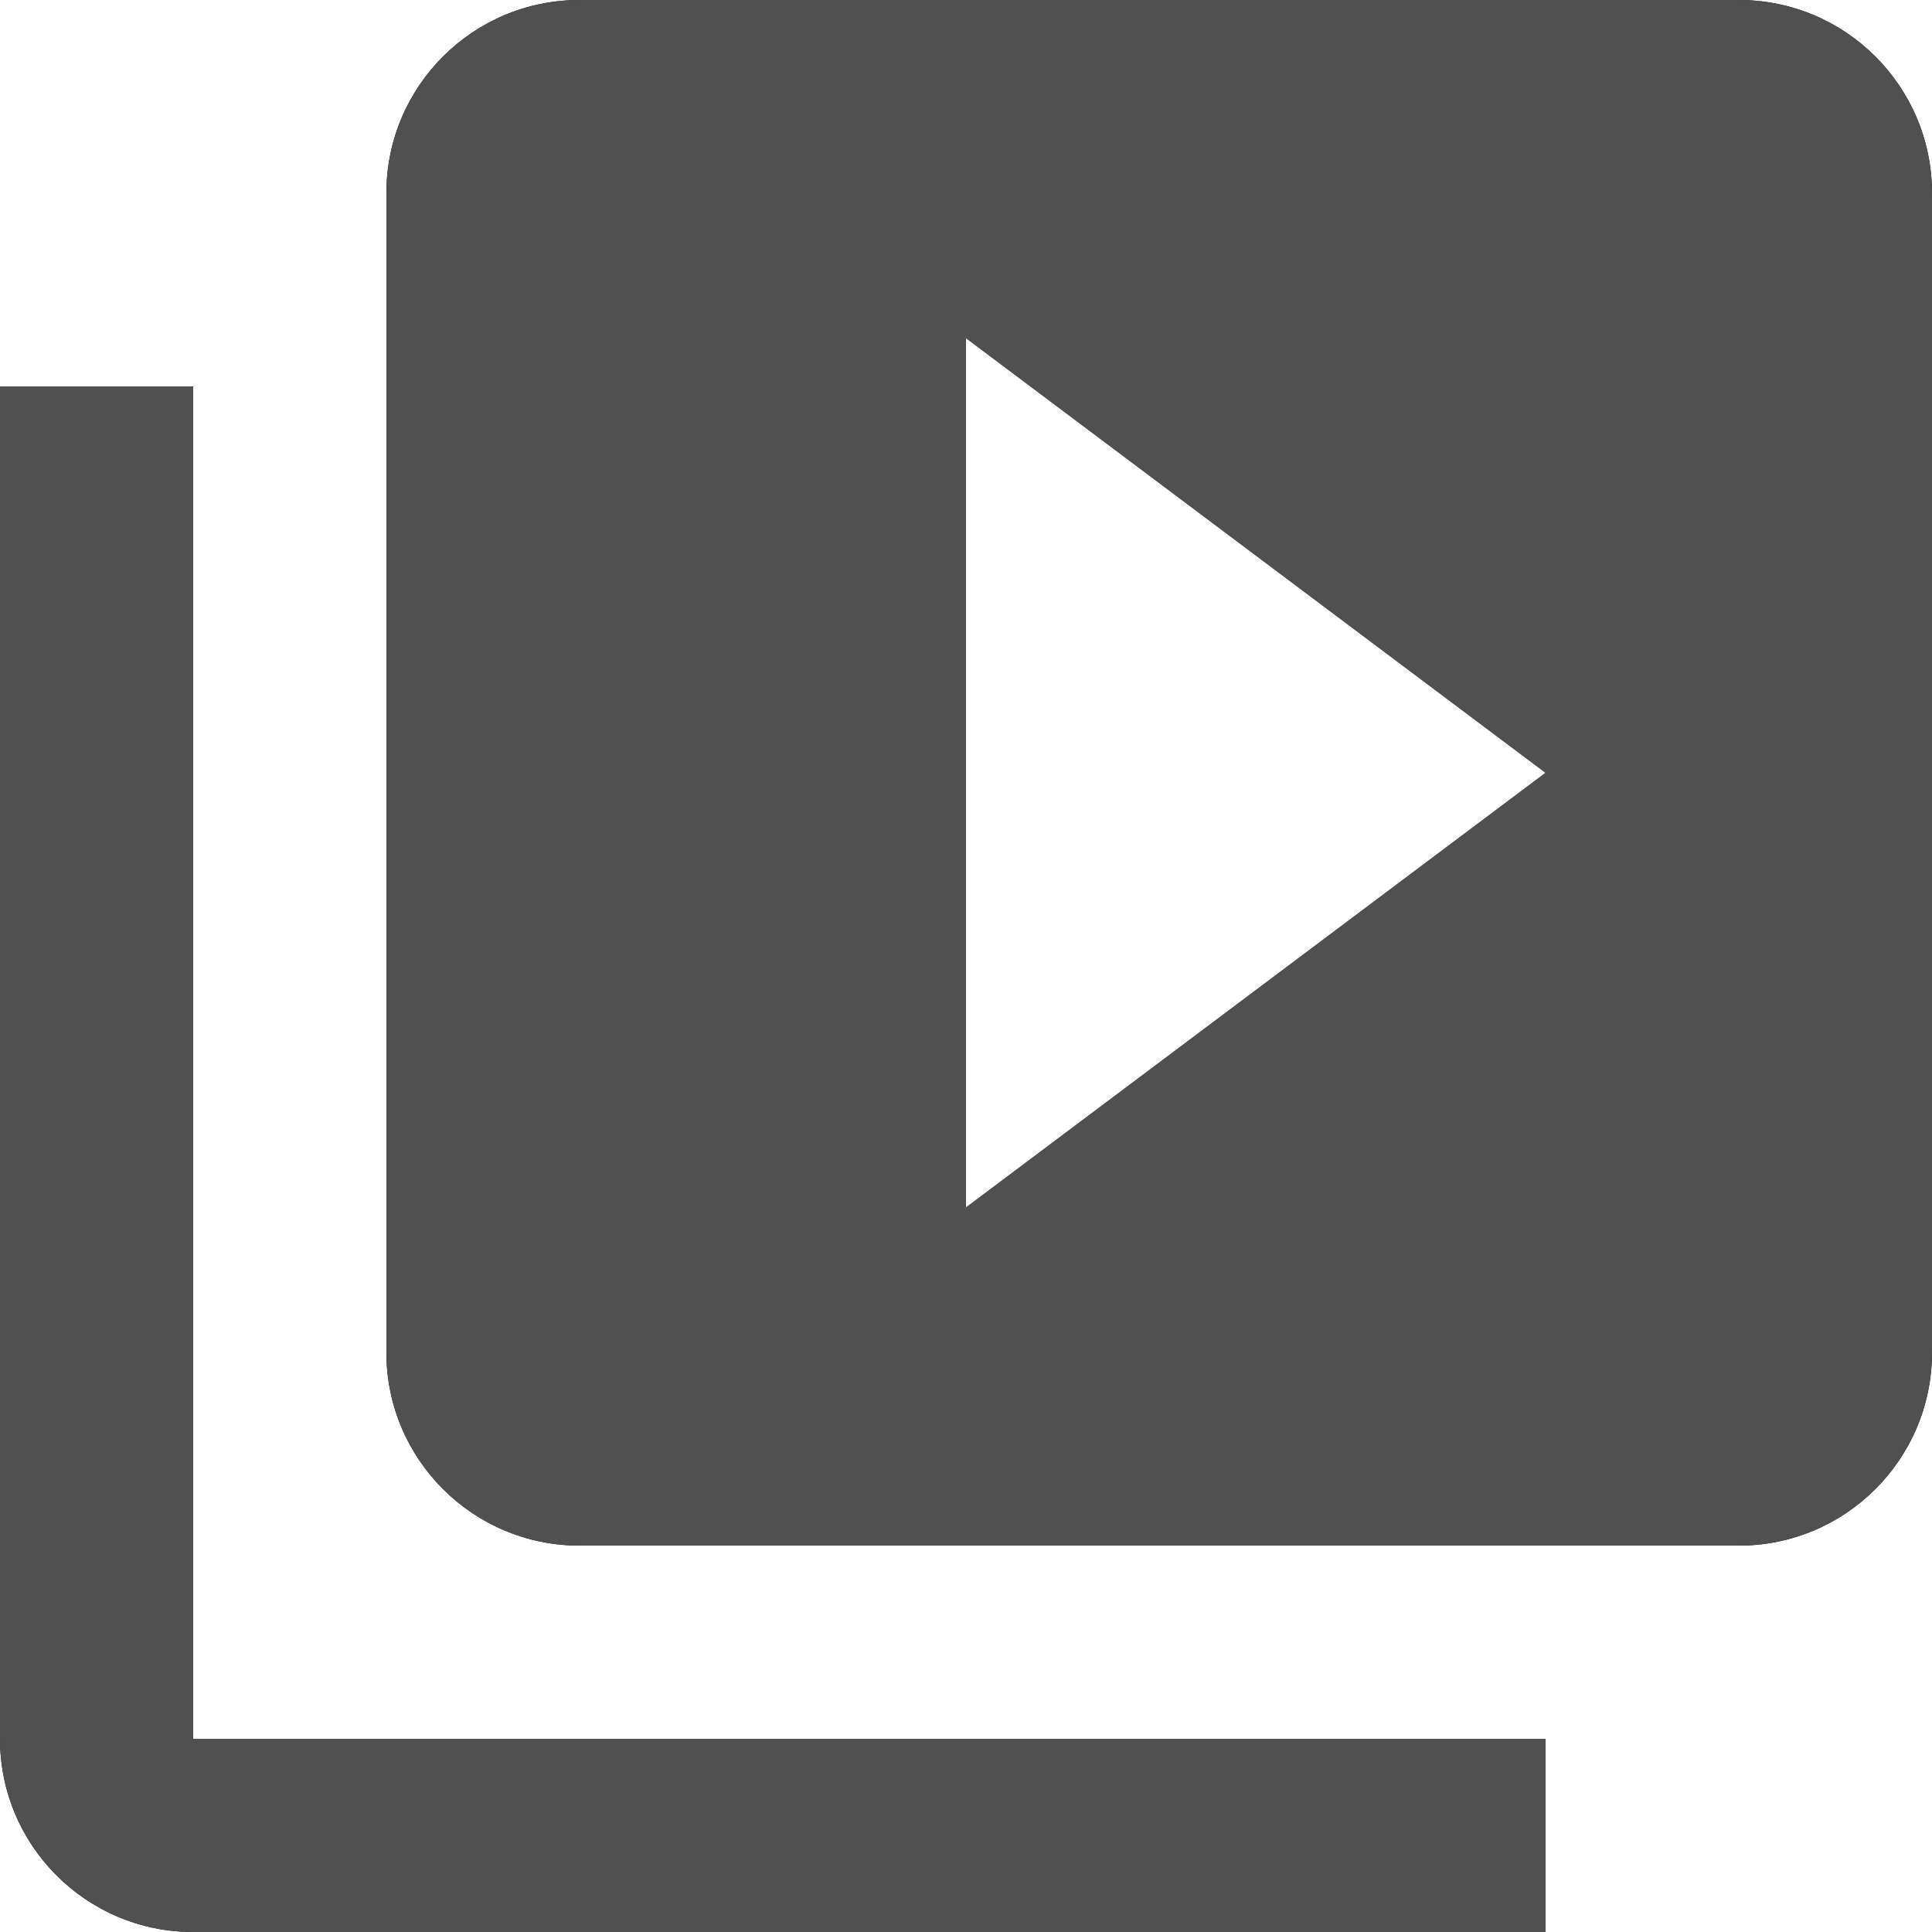
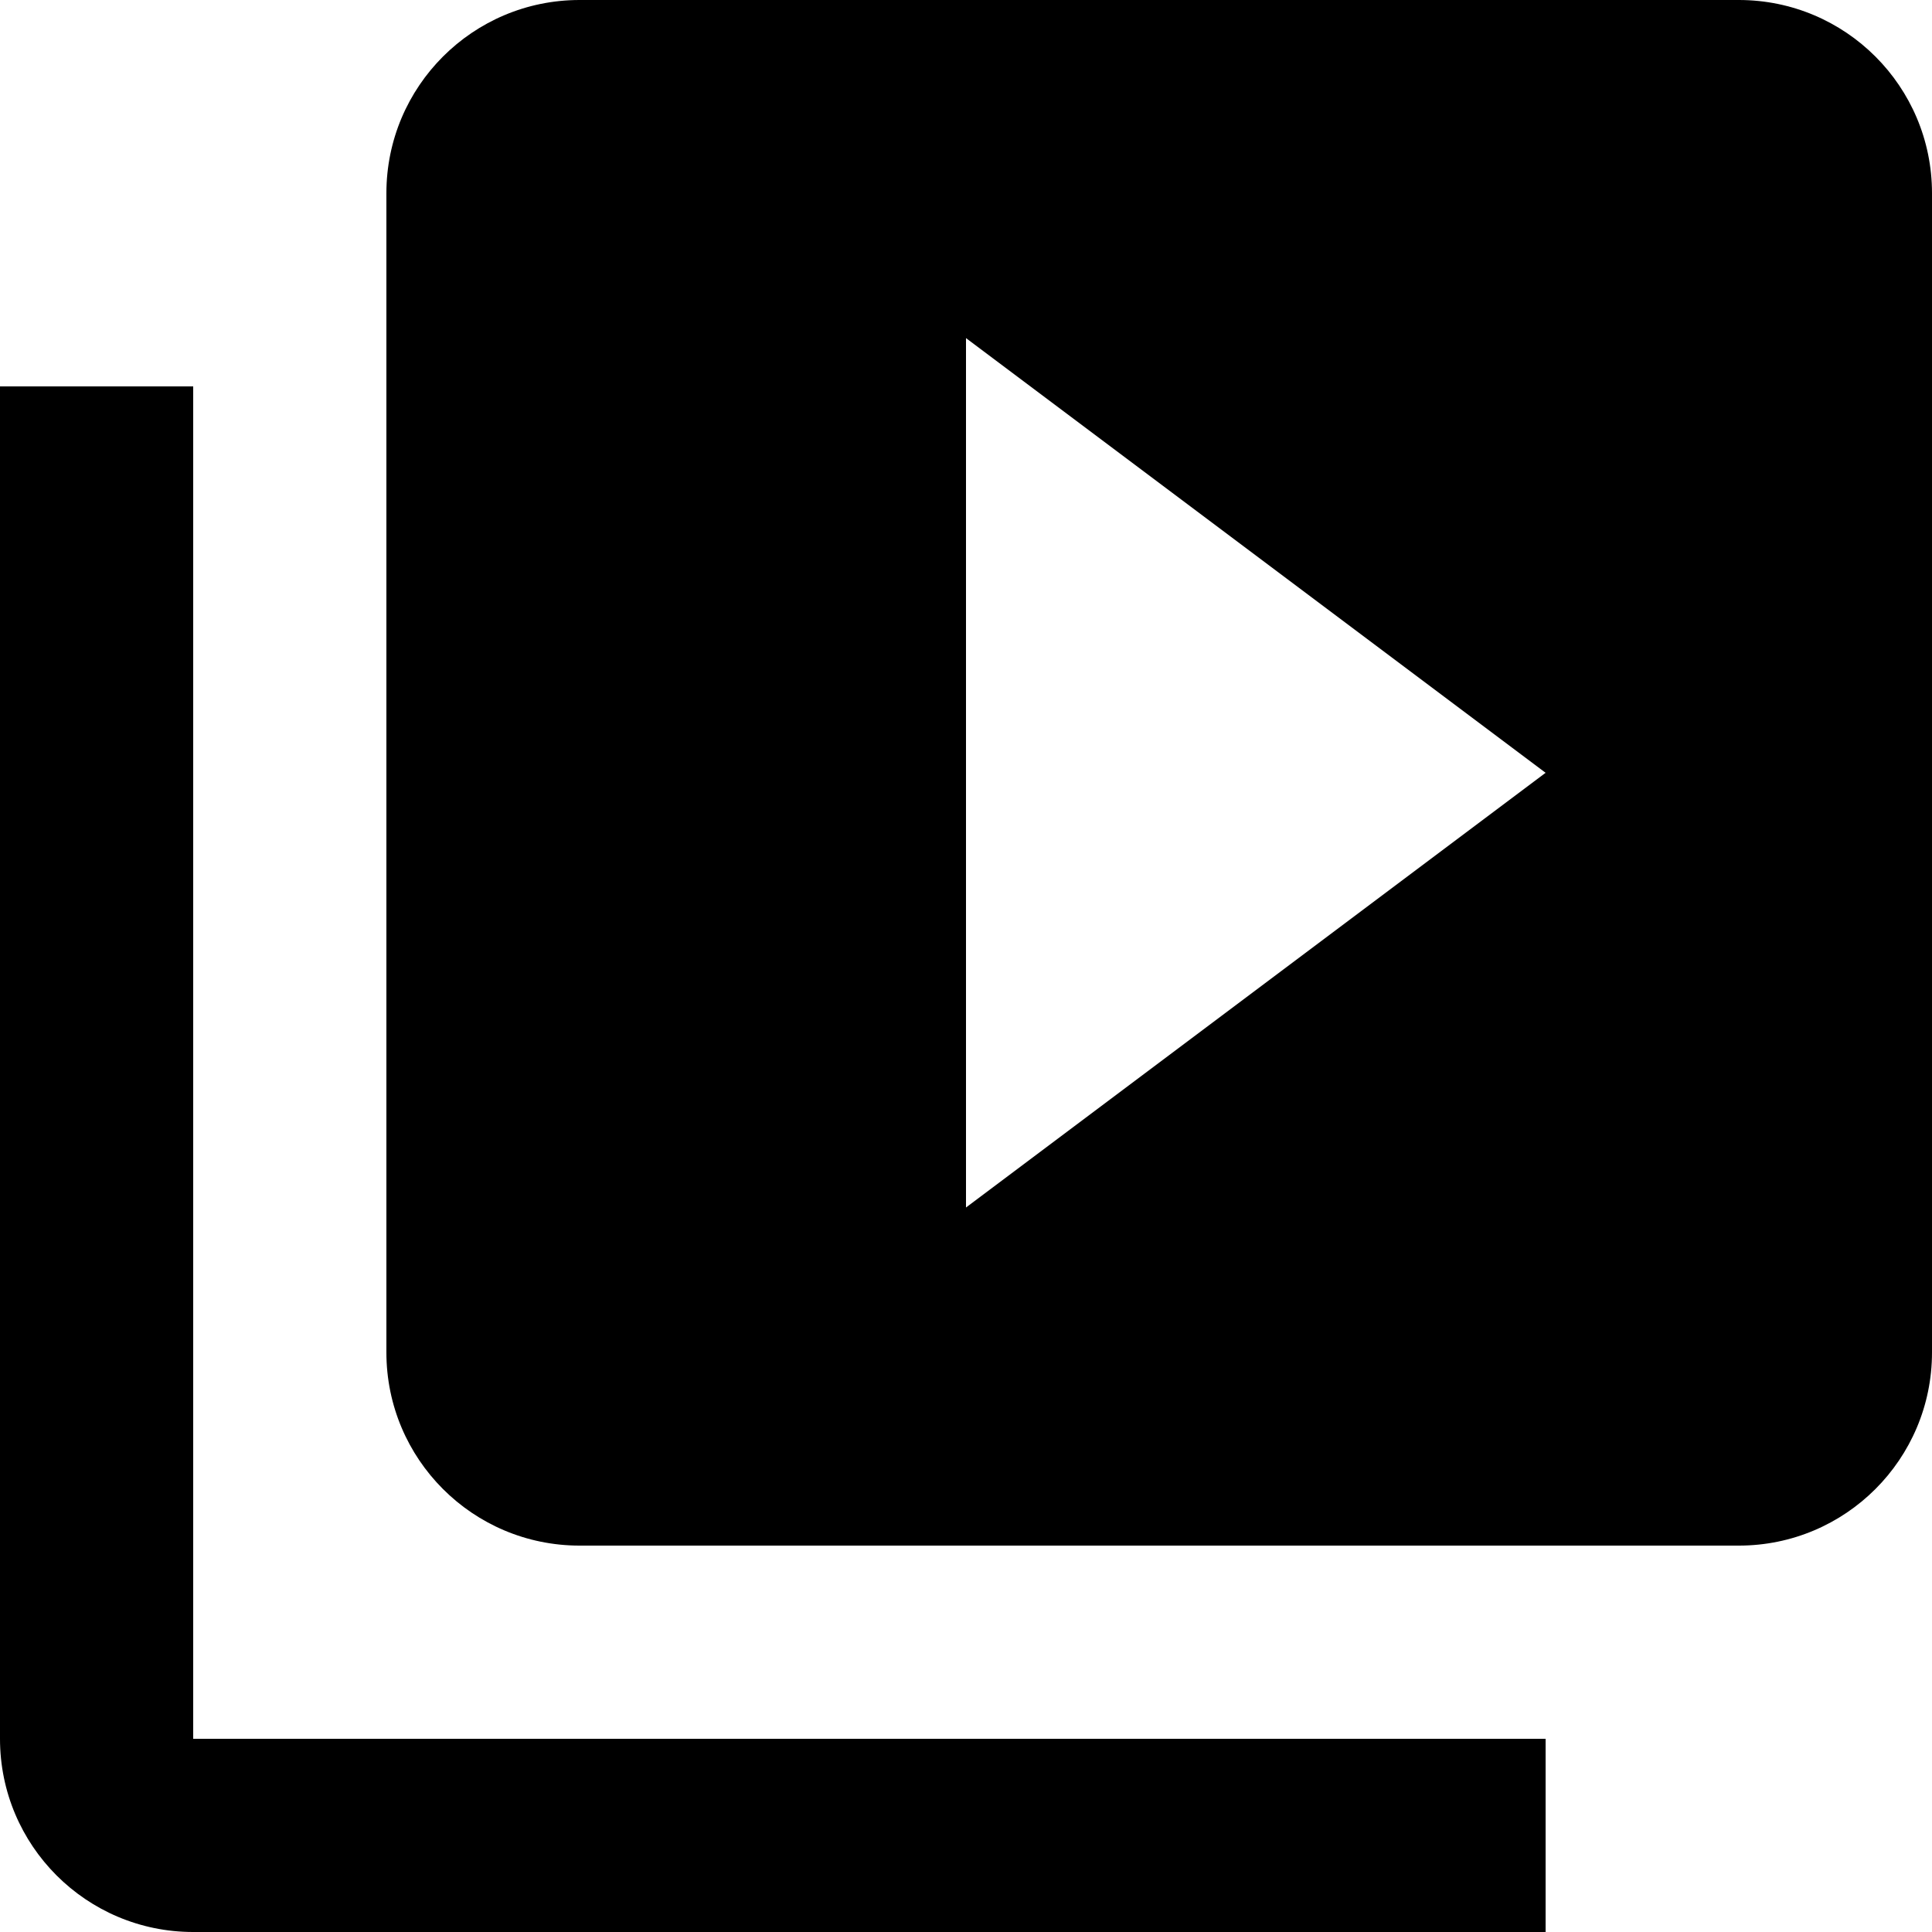
<svg xmlns="http://www.w3.org/2000/svg" version="1.1" id="Capa_1" x="0px" y="0px" viewBox="0 0 426.667 426.667" style="enable-background:new 0 0 426.667 426.667;" xml:space="preserve">
  <g>
    <g>
      <g>
        <path d="M42.667,85.333H0V384c0,23.573,19.093,42.667,42.667,42.667h298.667V384H42.667V85.333z" />
        <path d="M384,0H128c-23.573,0-42.667,19.093-42.667,42.667v256c0,23.573,19.093,42.667,42.667,42.667h256     c23.573,0,42.667-19.093,42.667-42.667v-256C426.667,19.093,407.573,0,384,0z M213.333,266.667v-192l128,96L213.333,266.667z" />
-         <path style="fill:#505050;" d="M384,0H128c-23.573,0-42.667,19.093-42.667,42.667v256c0,23.573,19.093,42.667,42.667,42.667h256     c23.573,0,42.667-19.093,42.667-42.667v-256C426.667,19.093,407.573,0,384,0z M213.333,266.667v-192l128,96L213.333,266.667z" />
-         <path style="fill:#505050;" d="M42.667,85.333H0V384c0,23.573,19.093,42.667,42.667,42.667h298.667V384H42.667V85.333z" />
      </g>
    </g>
  </g>
  <g>
</g>
  <g>
</g>
  <g>
</g>
  <g>
</g>
  <g>
</g>
  <g>
</g>
  <g>
</g>
  <g>
</g>
  <g>
</g>
  <g>
</g>
  <g>
</g>
  <g>
</g>
  <g>
</g>
  <g>
</g>
  <g>
</g>
</svg>
